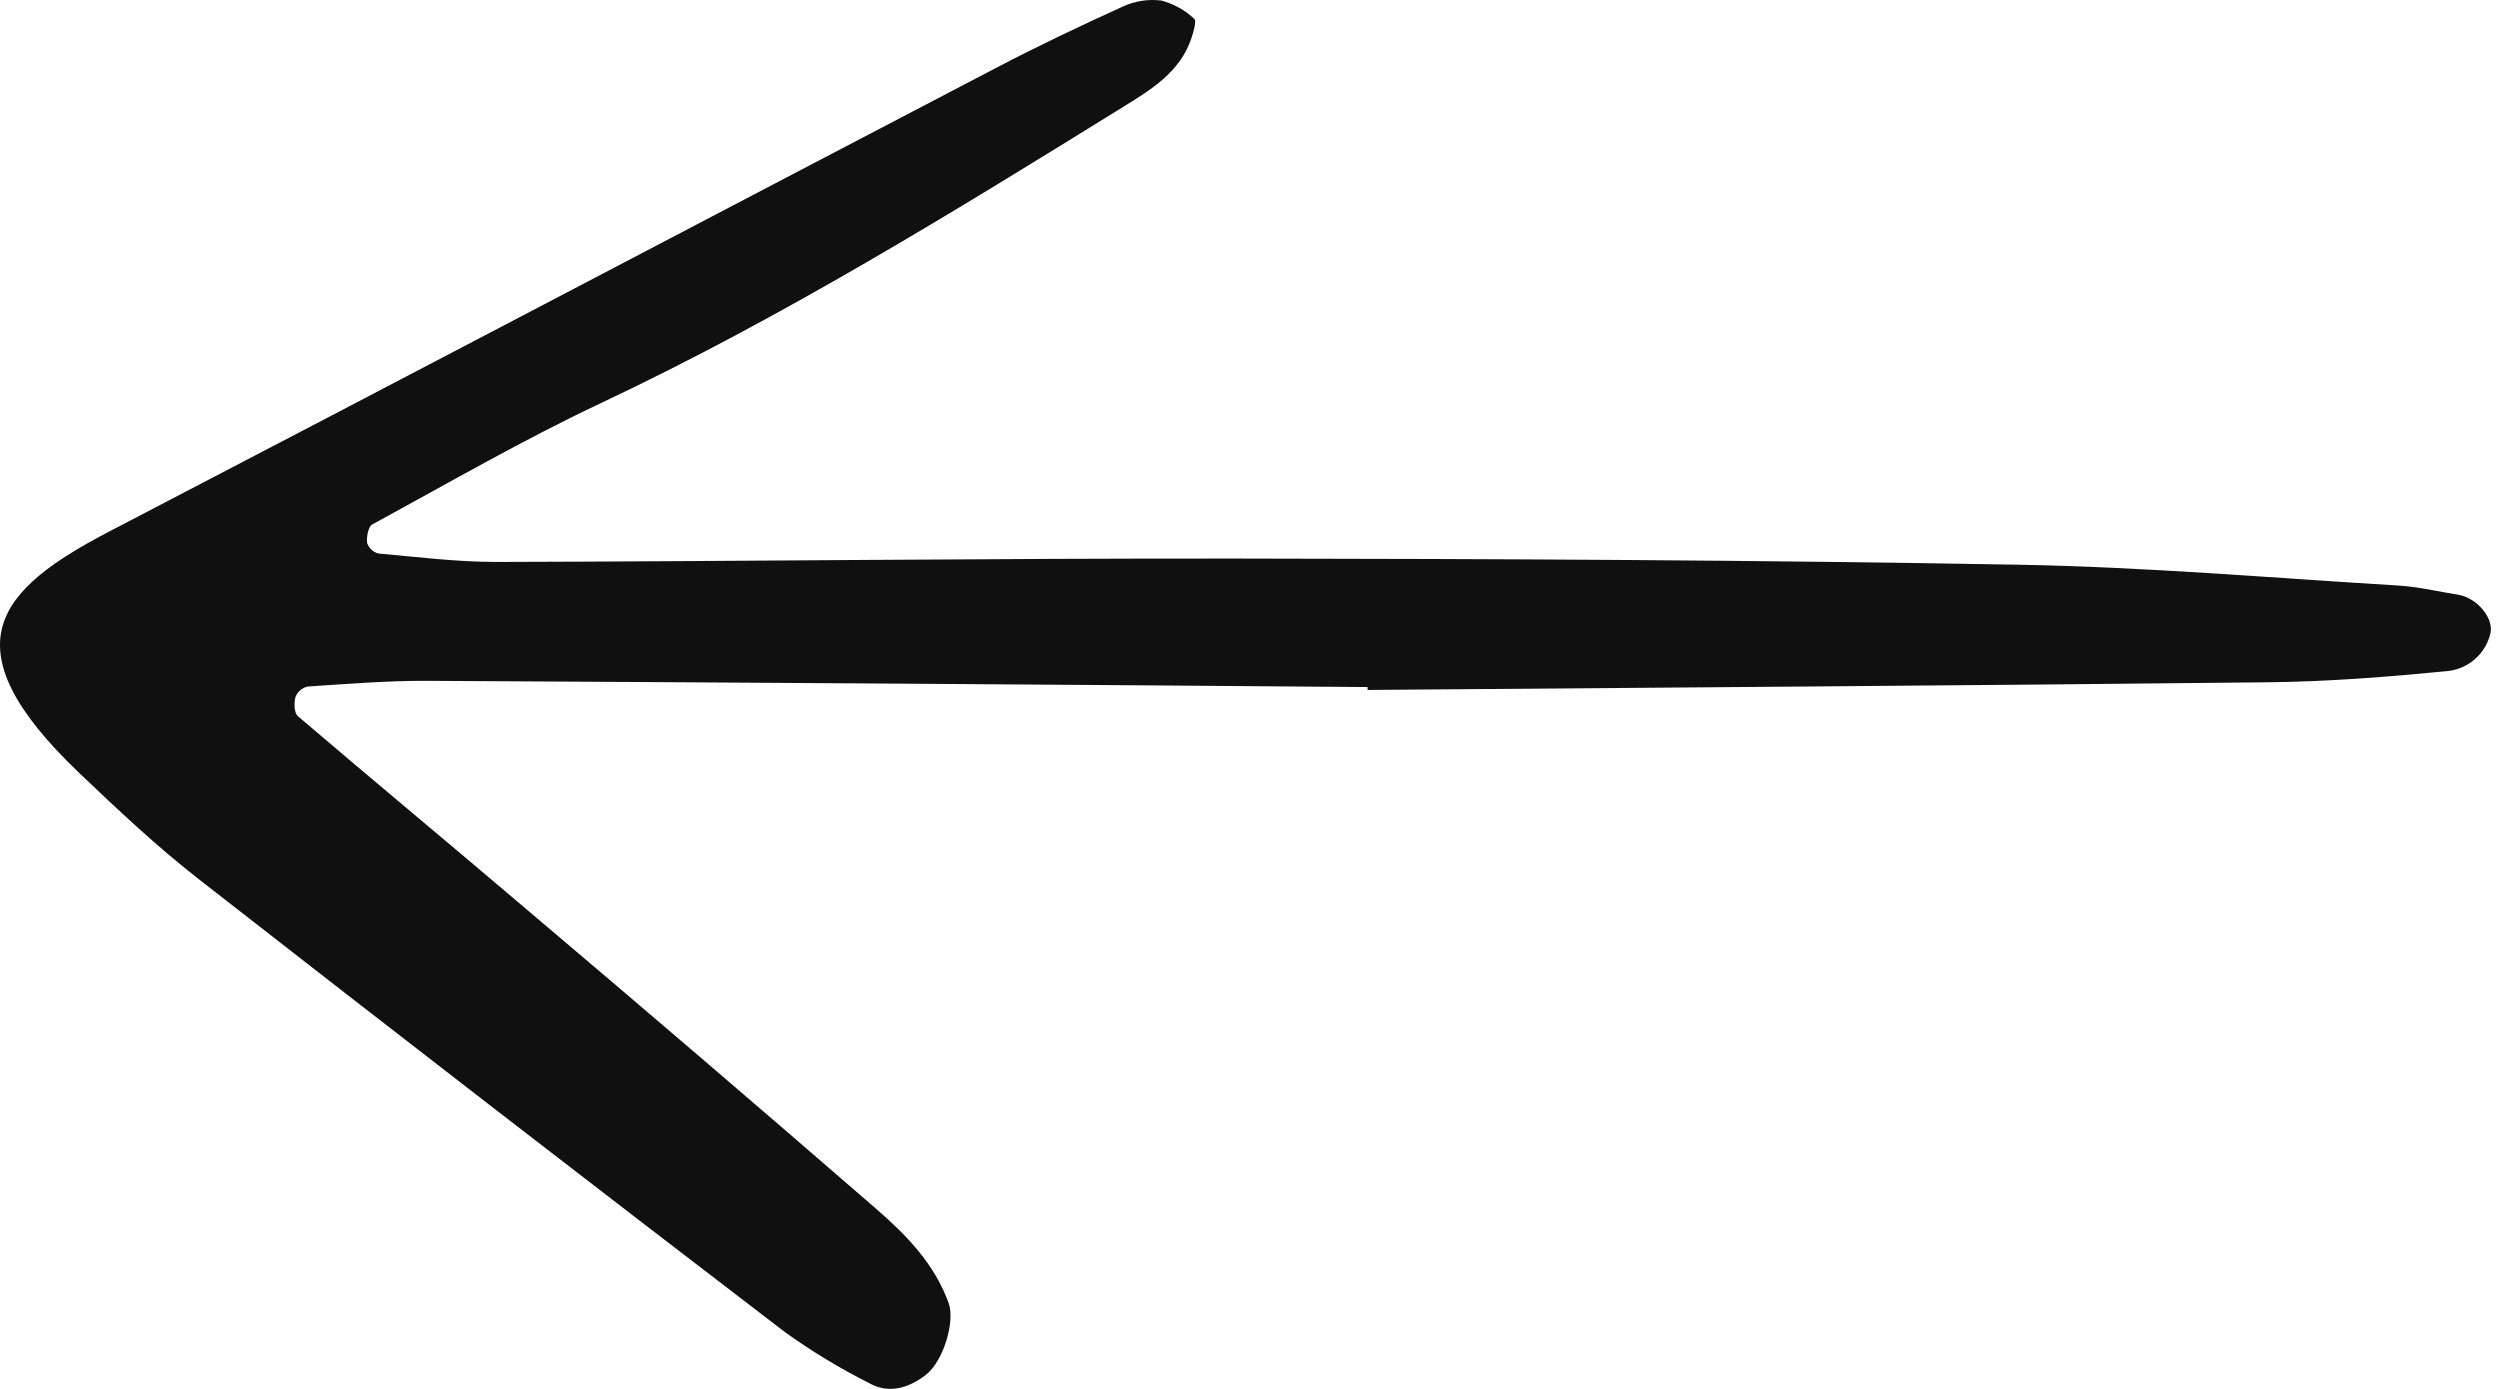
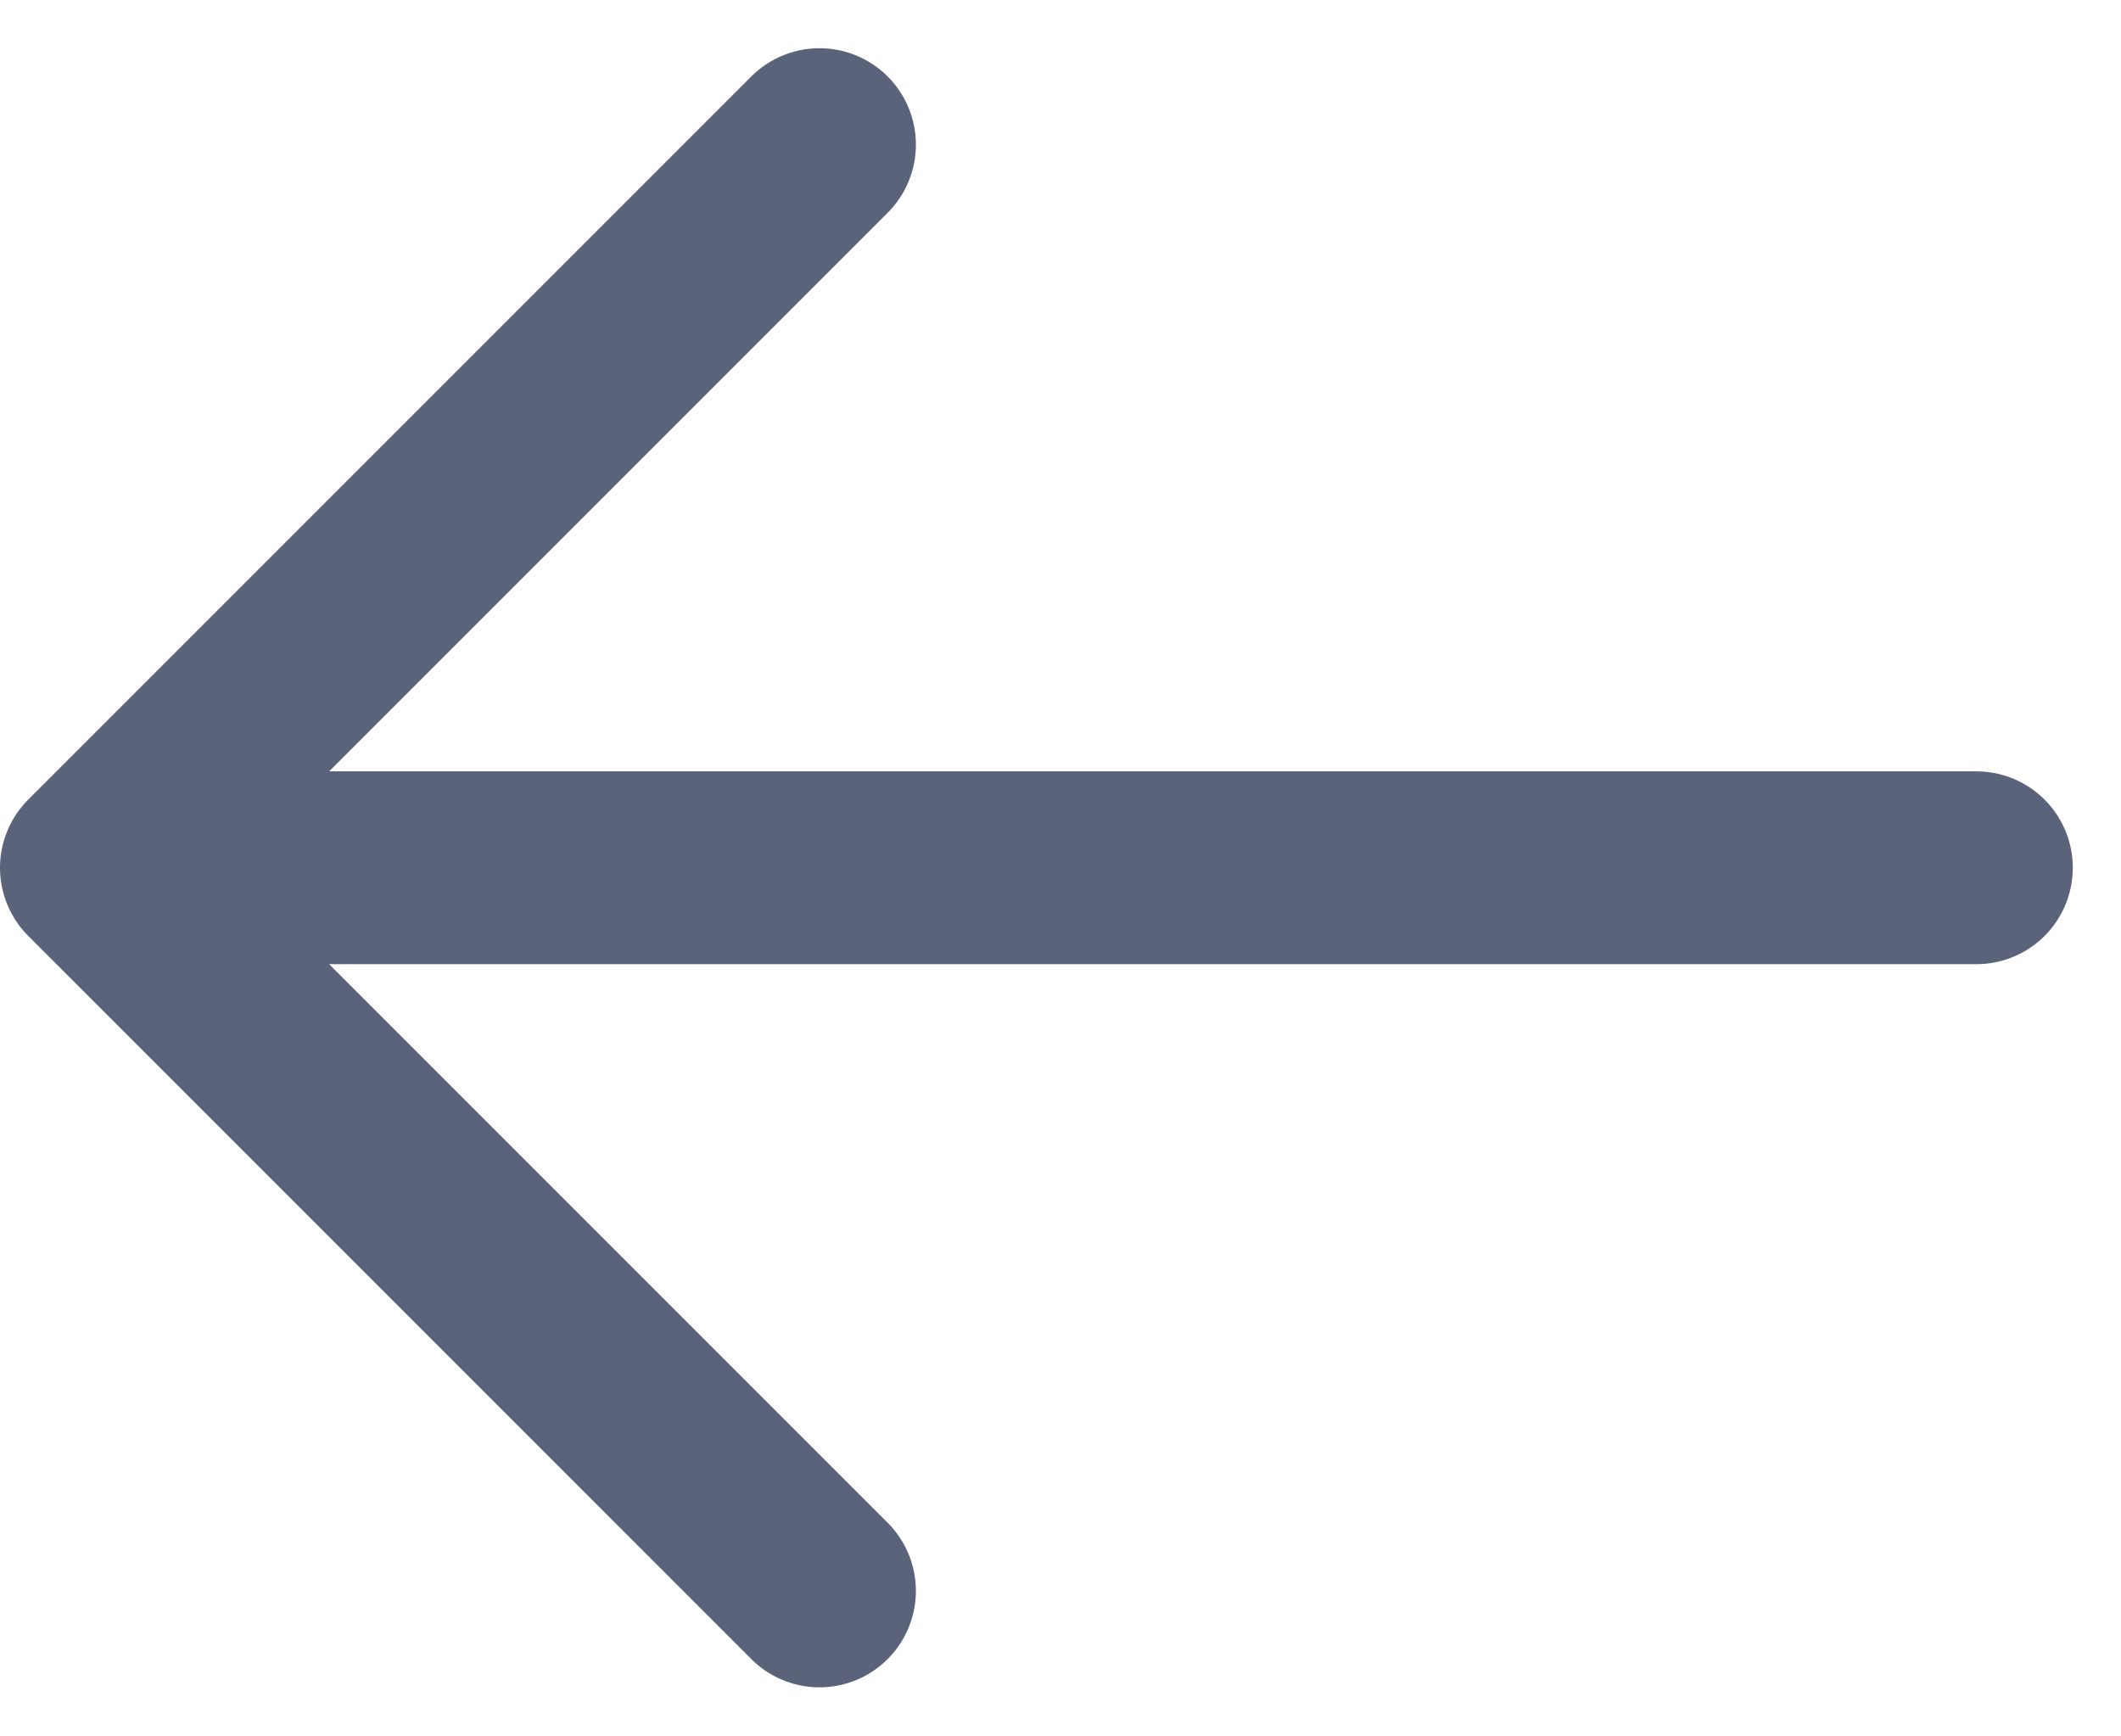
- <svg xmlns="http://www.w3.org/2000/svg" width="45" height="25" viewBox="0 0 45 25" fill="none">
-   <path d="M24.616 12.419C30.021 12.375 35.426 12.34 40.831 12.281C41.908 12.269 42.987 12.184 44.06 12.079C44.238 12.06 44.405 11.987 44.541 11.871C44.677 11.755 44.774 11.601 44.821 11.428C44.909 11.152 44.602 10.761 44.237 10.703C43.882 10.648 43.529 10.561 43.172 10.54C40.895 10.402 38.618 10.206 36.338 10.165C31.655 10.081 26.97 10.06 22.286 10.054C17.842 10.049 13.398 10.104 8.953 10.115C8.24 10.117 7.526 10.027 6.813 9.963C6.766 9.952 6.723 9.928 6.687 9.895C6.651 9.862 6.624 9.821 6.608 9.775C6.595 9.665 6.628 9.479 6.701 9.44C8.067 8.697 9.416 7.916 10.82 7.254C14.087 5.713 17.151 3.823 20.214 1.926C20.717 1.615 21.245 1.298 21.448 0.68C21.485 0.567 21.542 0.374 21.495 0.337C21.327 0.18 21.123 0.067 20.901 0.009C20.664 -0.019 20.425 0.019 20.209 0.119C19.443 0.466 18.684 0.828 17.939 1.217C12.617 3.995 7.305 6.79 1.98 9.56C-0.028 10.605 -0.983 11.618 1.428 13.915C2.123 14.578 2.826 15.239 3.581 15.828C7.084 18.561 10.6 21.278 14.129 23.978C14.614 24.326 15.126 24.636 15.66 24.904C16.008 25.093 16.356 24.981 16.656 24.755C16.987 24.505 17.192 23.78 17.078 23.462C16.825 22.754 16.32 22.235 15.778 21.765C13.692 19.955 11.594 18.158 9.485 16.374C8.115 15.208 6.73 14.059 5.362 12.891C5.294 12.834 5.291 12.655 5.318 12.547C5.336 12.501 5.365 12.459 5.403 12.426C5.44 12.393 5.485 12.37 5.534 12.358C6.249 12.311 6.965 12.252 7.681 12.255C13.326 12.285 18.972 12.322 24.617 12.367L24.616 12.419Z" fill="#101010" />
+ <svg xmlns="http://www.w3.org/2000/svg" width="22" height="18" viewBox="0 0 22 18" fill="none">
+   <path d="M20.5 9H1M1 9L8.5 1.5M1 9L8.5 16.5" stroke="#5A637A" stroke-width="2" stroke-linecap="round" stroke-linejoin="round" />
</svg>
